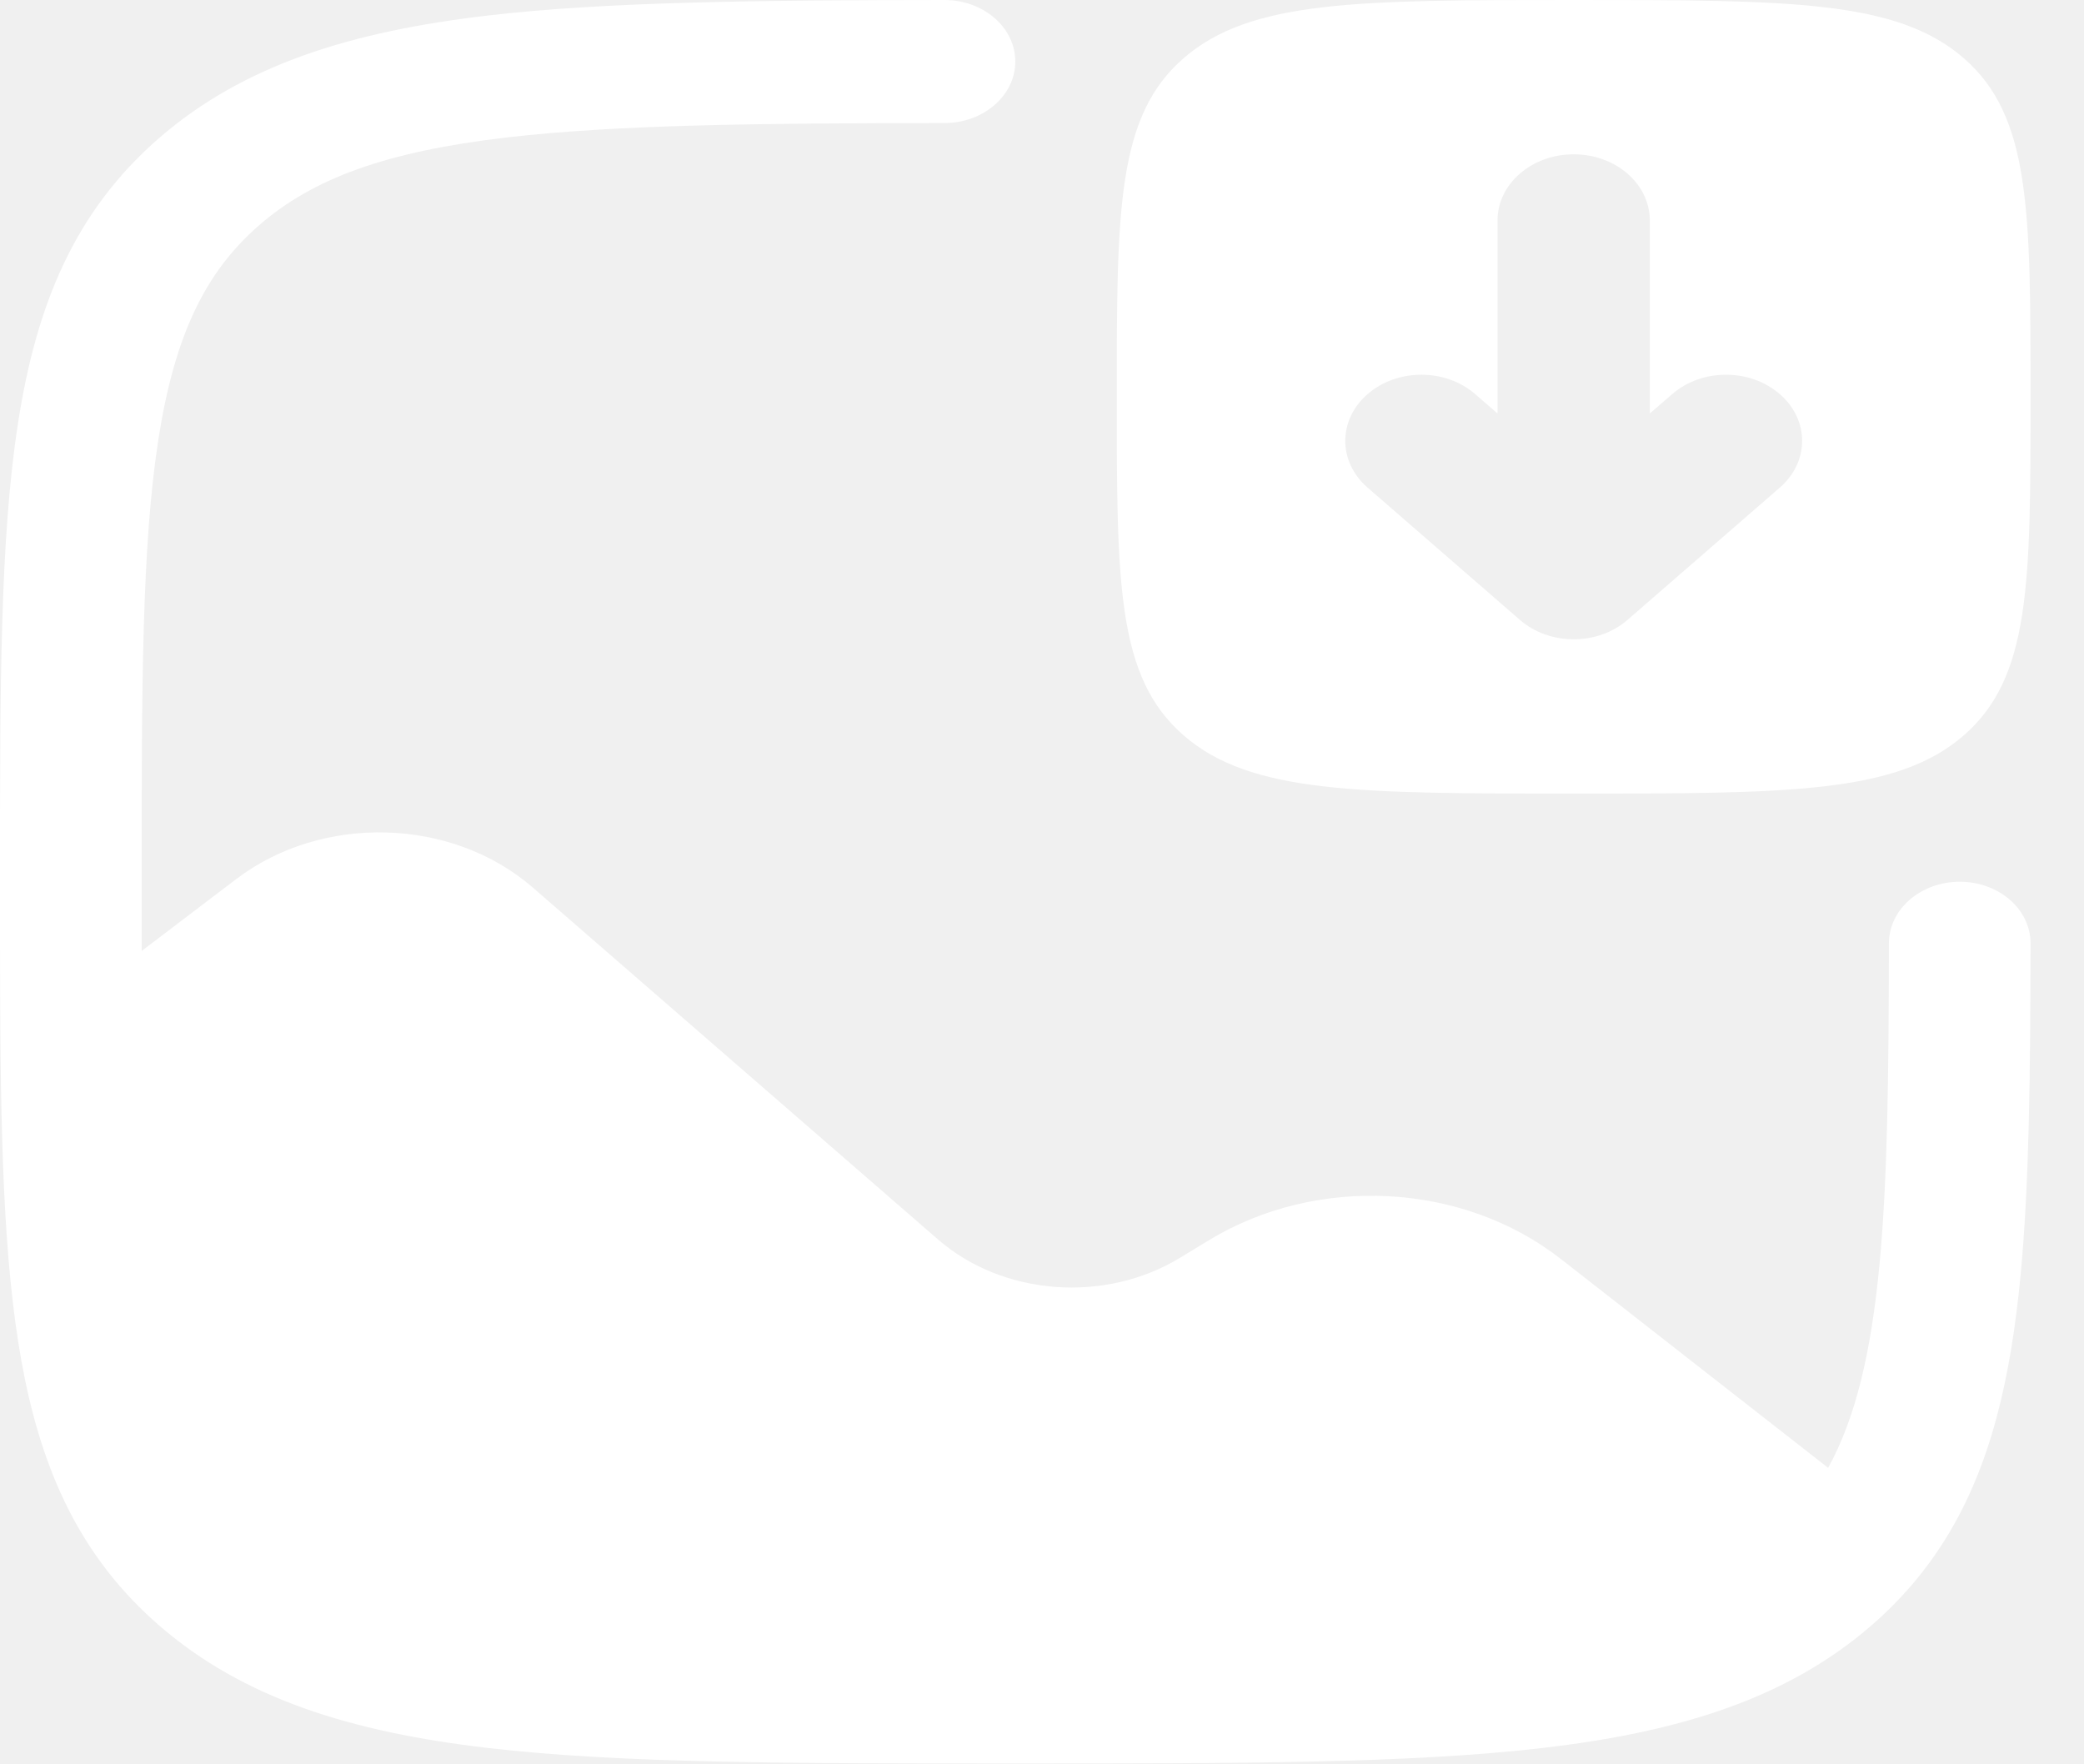
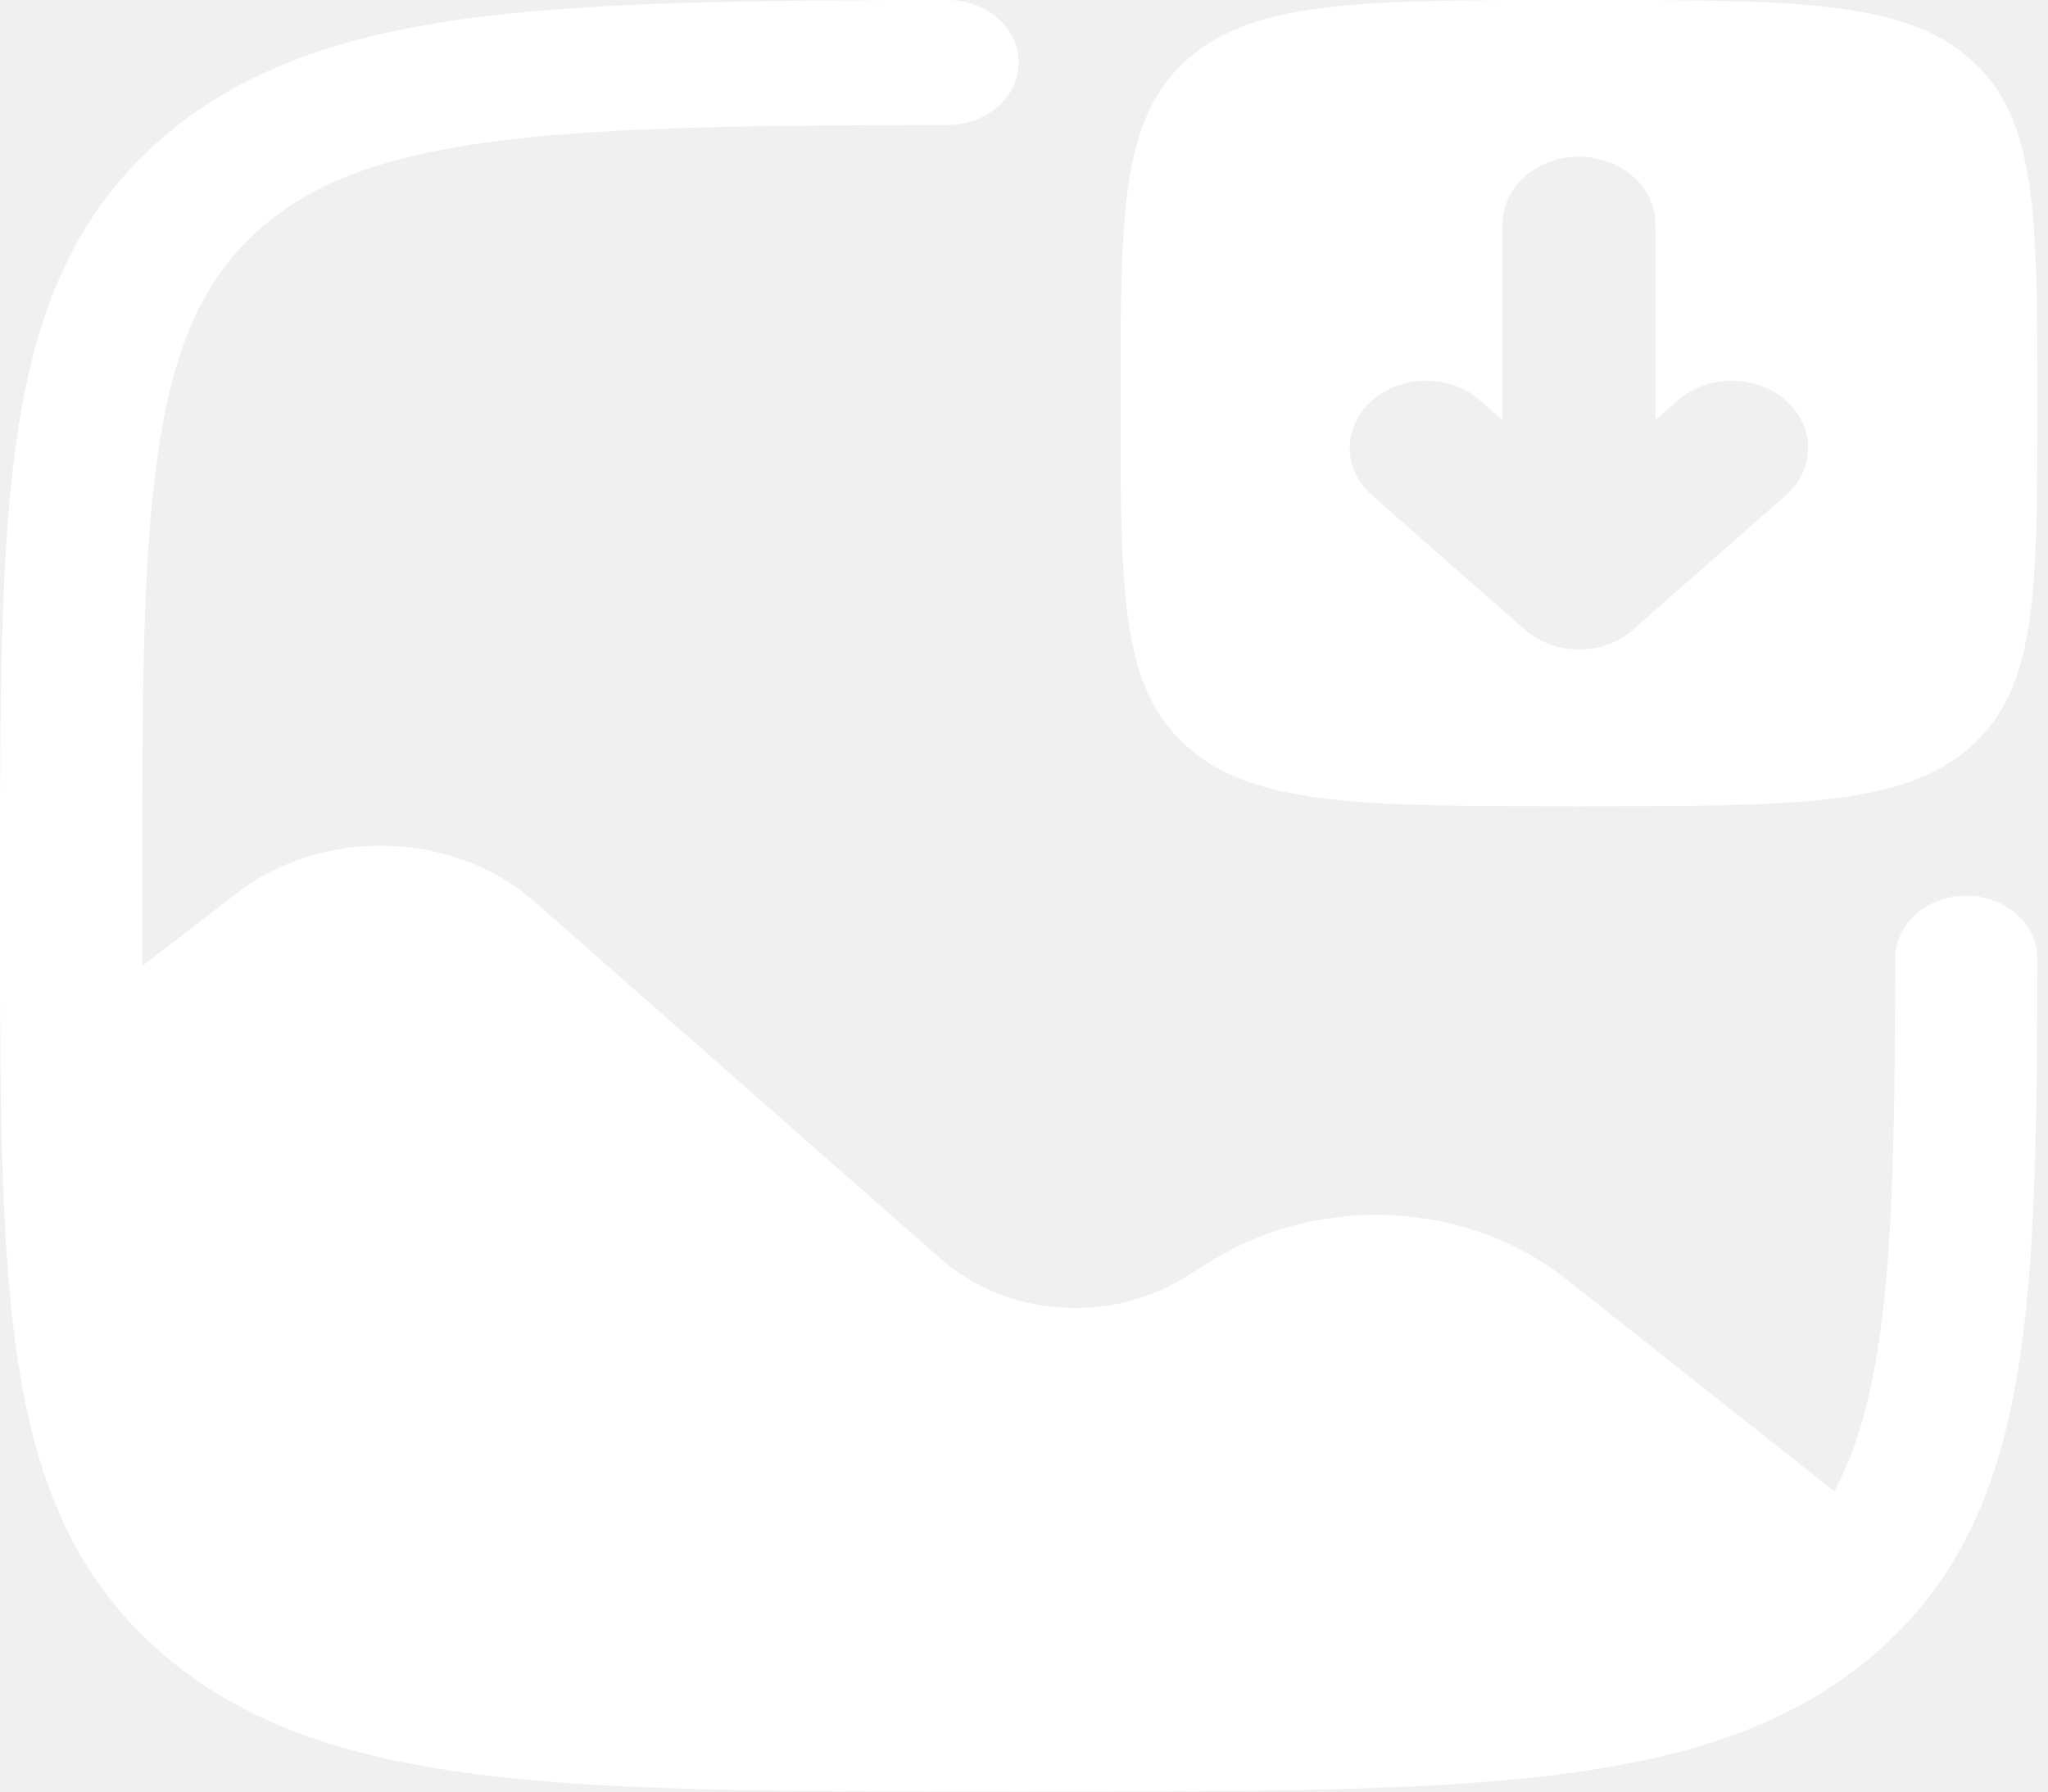
- <svg xmlns="http://www.w3.org/2000/svg" width="26" height="22" viewBox="0 0 26 22" fill="none">
-   <path d="M25.333 11.768C25.331 13.384 25.317 14.758 25.211 15.886C25.088 17.194 24.837 18.287 24.274 19.195C24.026 19.595 23.721 19.954 23.349 20.277C22.295 21.192 20.951 21.607 19.249 21.806C17.586 22 15.454 22 12.734 22H12.599C9.879 22 7.748 22 6.084 21.806C4.382 21.607 3.039 21.192 1.984 20.277C1.05 19.465 0.567 18.455 0.31 17.201C0.058 15.97 0.012 14.438 0.002 12.536C1.71495e-07 12.053 1.90645e-07 11.541 1.90645e-07 11.001V10.941C-1.2476e-05 8.579 -2.5028e-05 6.728 0.224 5.284C0.452 3.805 0.93 2.639 1.984 1.723C3.039 0.808 4.382 0.393 6.084 0.194C7.563 0.021 9.466 0.002 11.783 0C12.271 -0 12.667 0.344 12.667 0.767C12.667 1.191 12.271 1.535 11.782 1.535C9.433 1.537 7.686 1.556 6.32 1.715C4.814 1.891 3.905 2.226 3.234 2.809C2.563 3.392 2.178 4.18 1.975 5.488C1.769 6.819 1.767 8.566 1.767 11C1.767 11.297 1.767 11.585 1.768 11.863L2.947 10.967C4.021 10.151 5.64 10.197 6.648 11.073L11.703 15.463C12.513 16.166 13.787 16.262 14.724 15.69L15.076 15.476C16.424 14.653 18.248 14.748 19.473 15.706L22.808 18.312C23.144 17.7 23.343 16.896 23.45 15.761C23.55 14.692 23.564 13.393 23.566 11.768C23.566 11.344 23.962 11 24.45 11C24.938 11 25.334 11.344 25.333 11.768Z" fill="white" />
-   <path fill-rule="evenodd" clip-rule="evenodd" d="M19.633 0C16.946 0 15.603 -6.5565e-08 14.768 0.725C13.933 1.45 13.933 2.617 13.933 4.95C13.933 7.283 13.933 8.45 14.768 9.175C15.603 9.9 16.946 9.9 19.633 9.9C22.32 9.9 23.664 9.9 24.499 9.175C25.333 8.45 25.333 7.283 25.333 4.95C25.333 2.617 25.333 1.45 24.499 0.725C23.664 -6.5565e-08 22.32 0 19.633 0ZM22.205 6.083L20.305 7.733C19.934 8.056 19.333 8.056 18.962 7.733L17.062 6.083C16.691 5.761 16.691 5.239 17.062 4.917C17.433 4.594 18.034 4.594 18.405 4.917L18.683 5.158V2.75C18.683 2.294 19.109 1.925 19.633 1.925C20.158 1.925 20.583 2.294 20.583 2.75V5.158L20.862 4.917C21.233 4.594 21.834 4.594 22.205 4.917C22.576 5.239 22.576 5.761 22.205 6.083Z" fill="white" />
+ <svg xmlns="http://www.w3.org/2000/svg" width="32" height="28" viewBox="0 0 32 28" fill="none">
+   <path d="M31.833 14.977C31.831 17.034 31.813 18.783 31.68 20.218C31.526 21.883 31.21 23.274 30.502 24.43C30.19 24.94 29.807 25.396 29.34 25.807C28.015 26.972 26.327 27.5 24.188 27.753C22.098 28 19.419 28 16.002 28H15.832C12.414 28 9.735 28 7.645 27.753C5.506 27.5 3.818 26.972 2.494 25.807C1.319 24.774 0.712 23.488 0.39 21.893C0.073 20.326 0.015 18.376 0.003 15.955C2.15497e-07 15.34 2.39561e-07 14.688 2.39561e-07 14.001V13.925C-1.56771e-05 10.919 -3.14496e-05 8.563 0.281 6.725C0.569 4.843 1.169 3.359 2.494 2.193C3.818 1.028 5.506 0.5 7.645 0.247C9.504 0.027 11.895 0.003 14.806 0C15.419 -0 15.917 0.437 15.917 0.977C15.917 1.516 15.419 1.953 14.806 1.954C11.854 1.957 9.657 1.98 7.941 2.183C6.049 2.407 4.907 2.833 4.064 3.575C3.221 4.317 2.737 5.32 2.482 6.985C2.223 8.678 2.221 10.903 2.221 14C2.221 14.378 2.221 14.744 2.221 15.098L3.704 13.957C5.053 12.919 7.087 12.979 8.354 14.094L14.706 19.68C15.723 20.575 17.325 20.697 18.502 19.97L18.944 19.697C20.638 18.649 22.93 18.771 24.469 19.989L28.66 23.307C29.082 22.527 29.332 21.504 29.466 20.059C29.592 18.699 29.61 17.046 29.612 14.977C29.613 14.438 30.11 14 30.723 14C31.336 14 31.834 14.438 31.833 14.977Z" fill="white" />
+   <path fill-rule="evenodd" clip-rule="evenodd" d="M24.671 0C21.294 0 19.606 -8.34465e-08 18.557 0.923C17.508 1.845 17.508 3.33 17.508 6.3C17.508 9.27 17.508 10.755 18.557 11.677C19.606 12.6 21.294 12.6 24.671 12.6C28.047 12.6 29.735 12.6 30.785 11.677C31.833 10.755 31.833 9.27 31.833 6.3C31.833 3.33 31.833 1.845 30.785 0.923C29.735 -8.34465e-08 28.047 0 24.671 0ZM27.902 7.742L25.515 9.842C25.049 10.252 24.293 10.252 23.827 9.842L21.439 7.742C20.973 7.332 20.973 6.668 21.439 6.258C21.905 5.847 22.661 5.847 23.127 6.258L23.477 6.565V3.5C23.477 2.92 24.012 2.45 24.671 2.45C25.33 2.45 25.865 2.92 25.865 3.5V6.565L26.214 6.258C26.68 5.847 27.436 5.847 27.902 6.258C28.369 6.668 28.369 7.332 27.902 7.742Z" fill="white" />
</svg>
